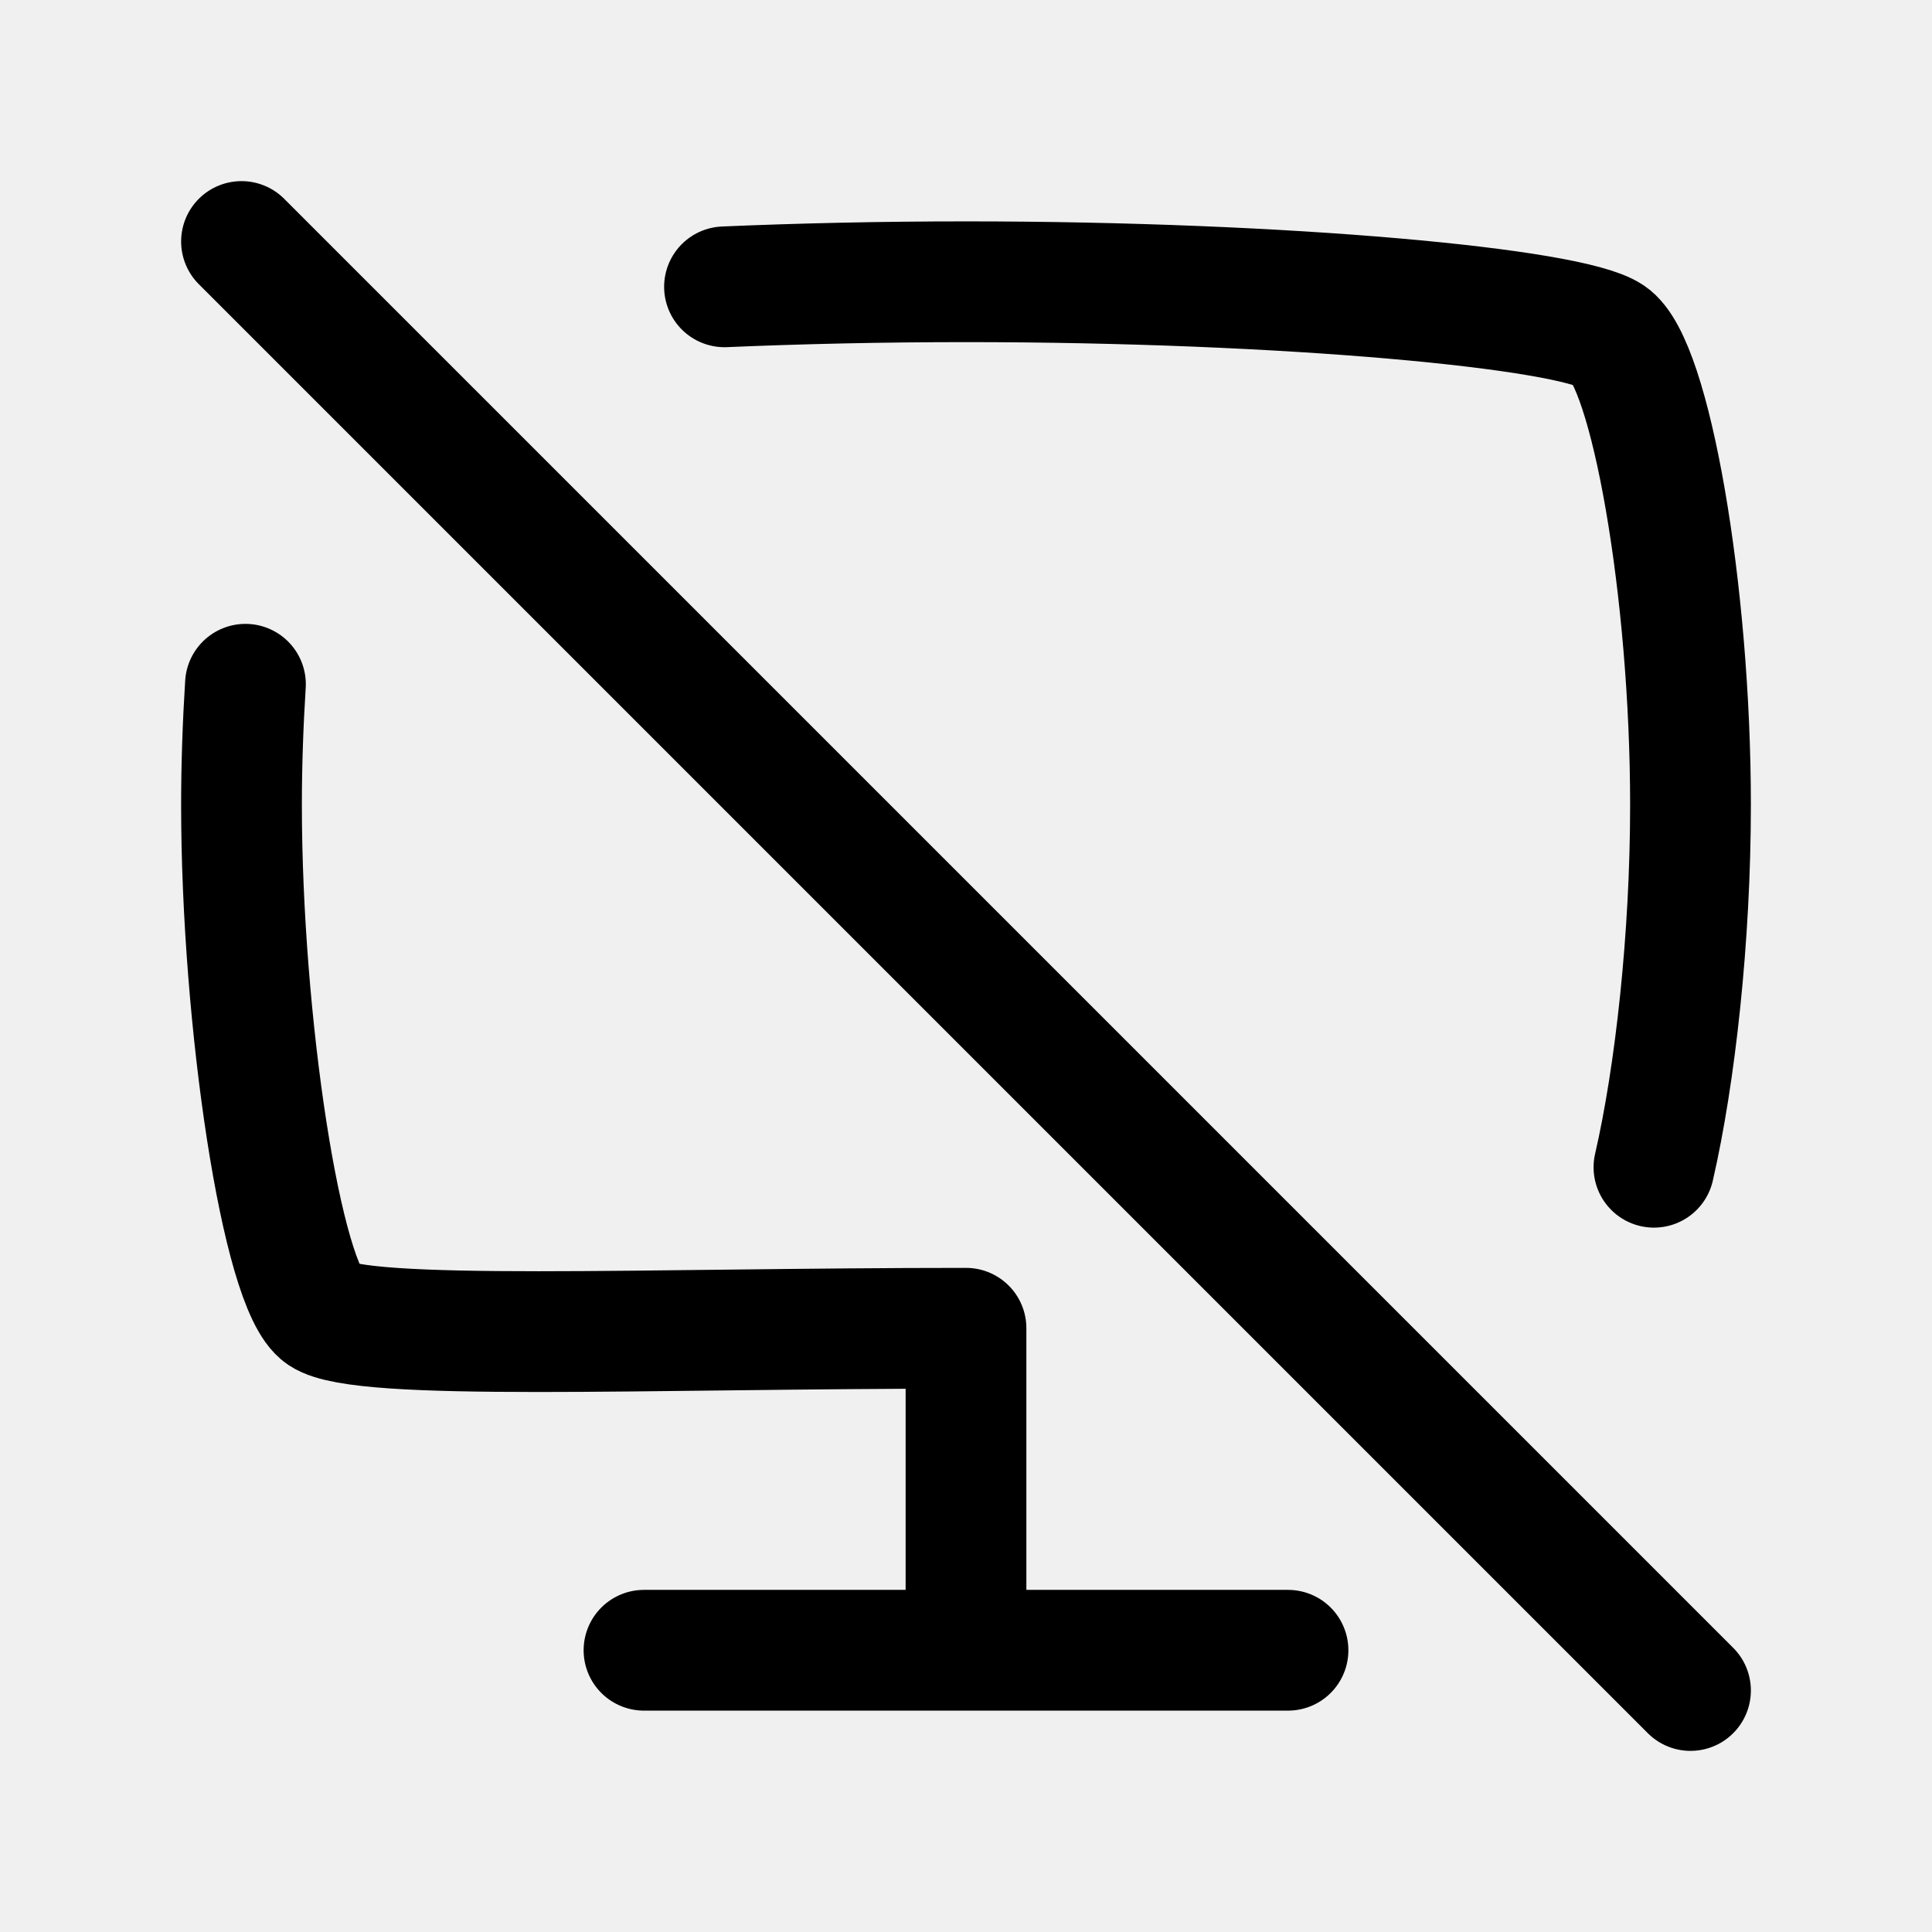
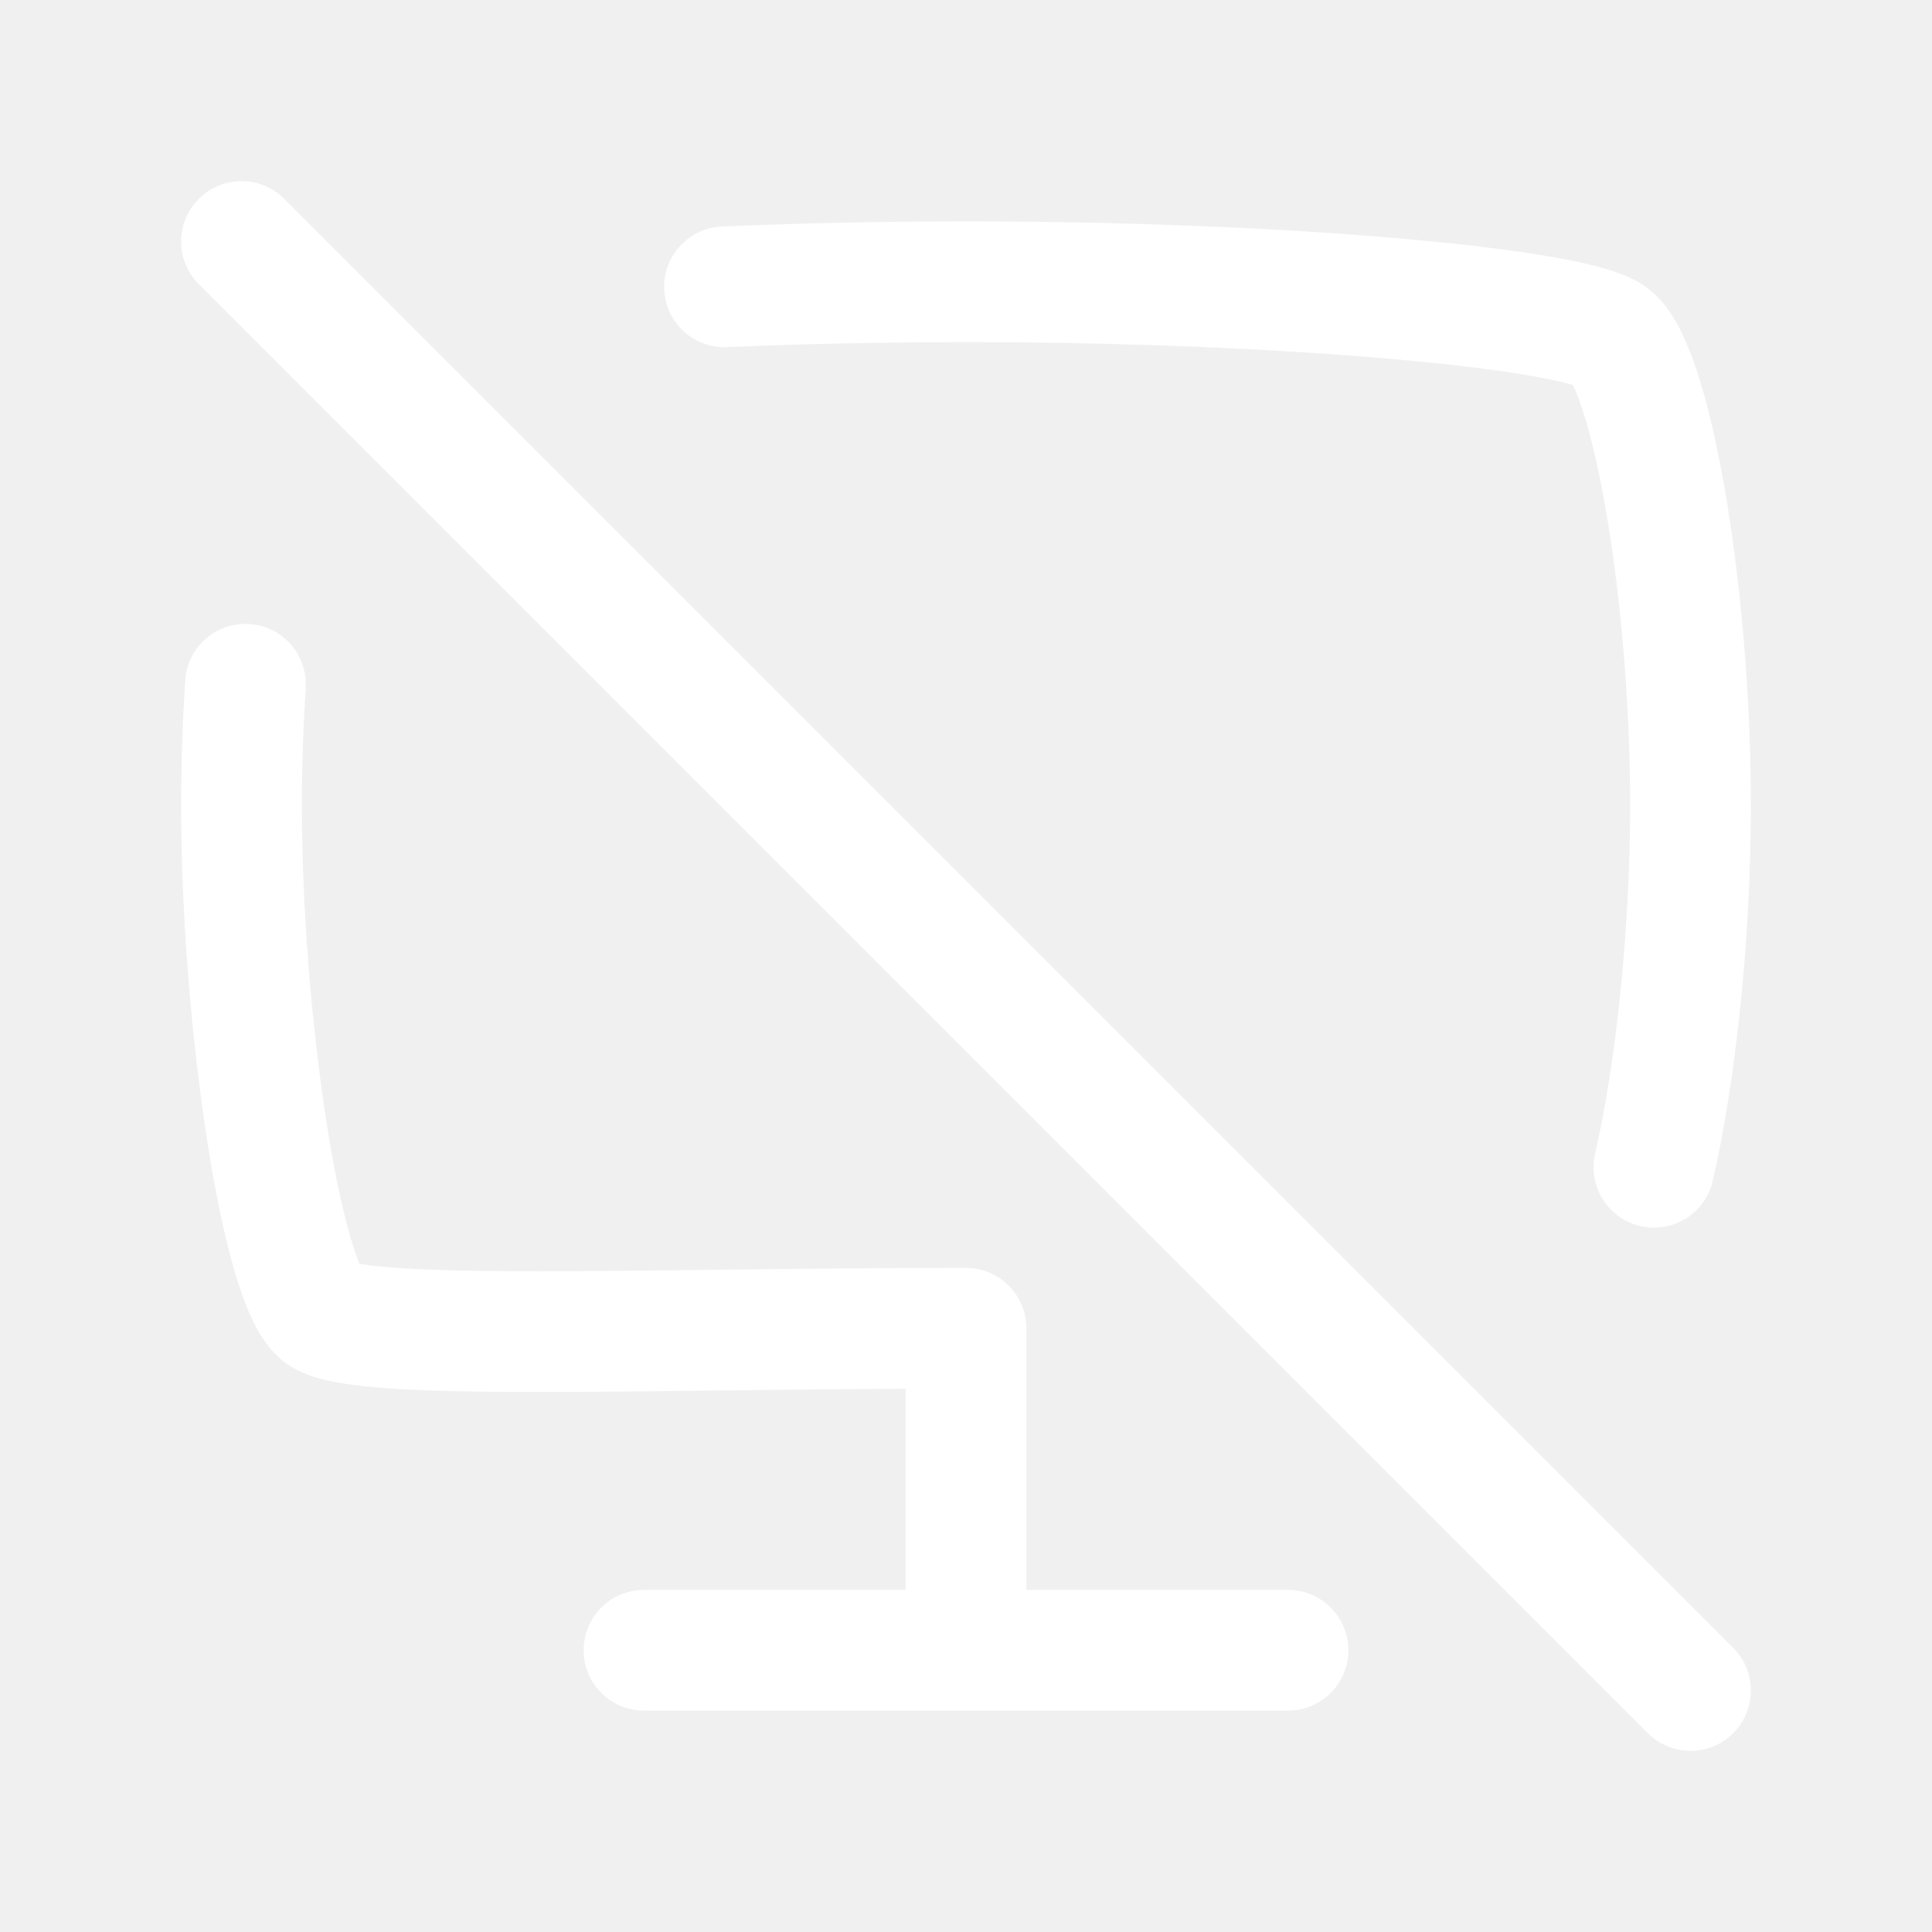
<svg xmlns="http://www.w3.org/2000/svg" width="800px" height="800px" viewBox="0 0 24 24" fill="none">
-   <path d="M12 20.5H16M12 20.5H8M12 20.5V16.5C8 16.5 4.5 16.667 4 16.333C3.5 16 3 12.667 3 10C3 9.5 3.018 8.994 3.049 8.5M3 3L21 21M9 3.563C9.935 3.523 10.95 3.5 12 3.5C16 3.5 19.5 3.833 20 4.167C20.5 4.5 21 7.333 21 10C21 11.645 20.81 13.354 20.546 14.5" stroke="#000000" stroke-width="1.5" stroke-linecap="round" stroke-linejoin="round" />
+   <path d="M12 20.5H16M12 20.5H8M12 20.5V16.5C8 16.5 4.5 16.667 4 16.333C3.5 16 3 12.667 3 10C3 9.5 3.018 8.994 3.049 8.5M3 3L21 21M9 3.563C9.935 3.523 10.95 3.5 12 3.5C16 3.5 19.5 3.833 20 4.167C20.5 4.5 21 7.333 21 10C21 11.645 20.81 13.354 20.546 14.5" stroke="#fff" stroke-width="1.5" stroke-linecap="round" stroke-linejoin="round" />
</svg>
